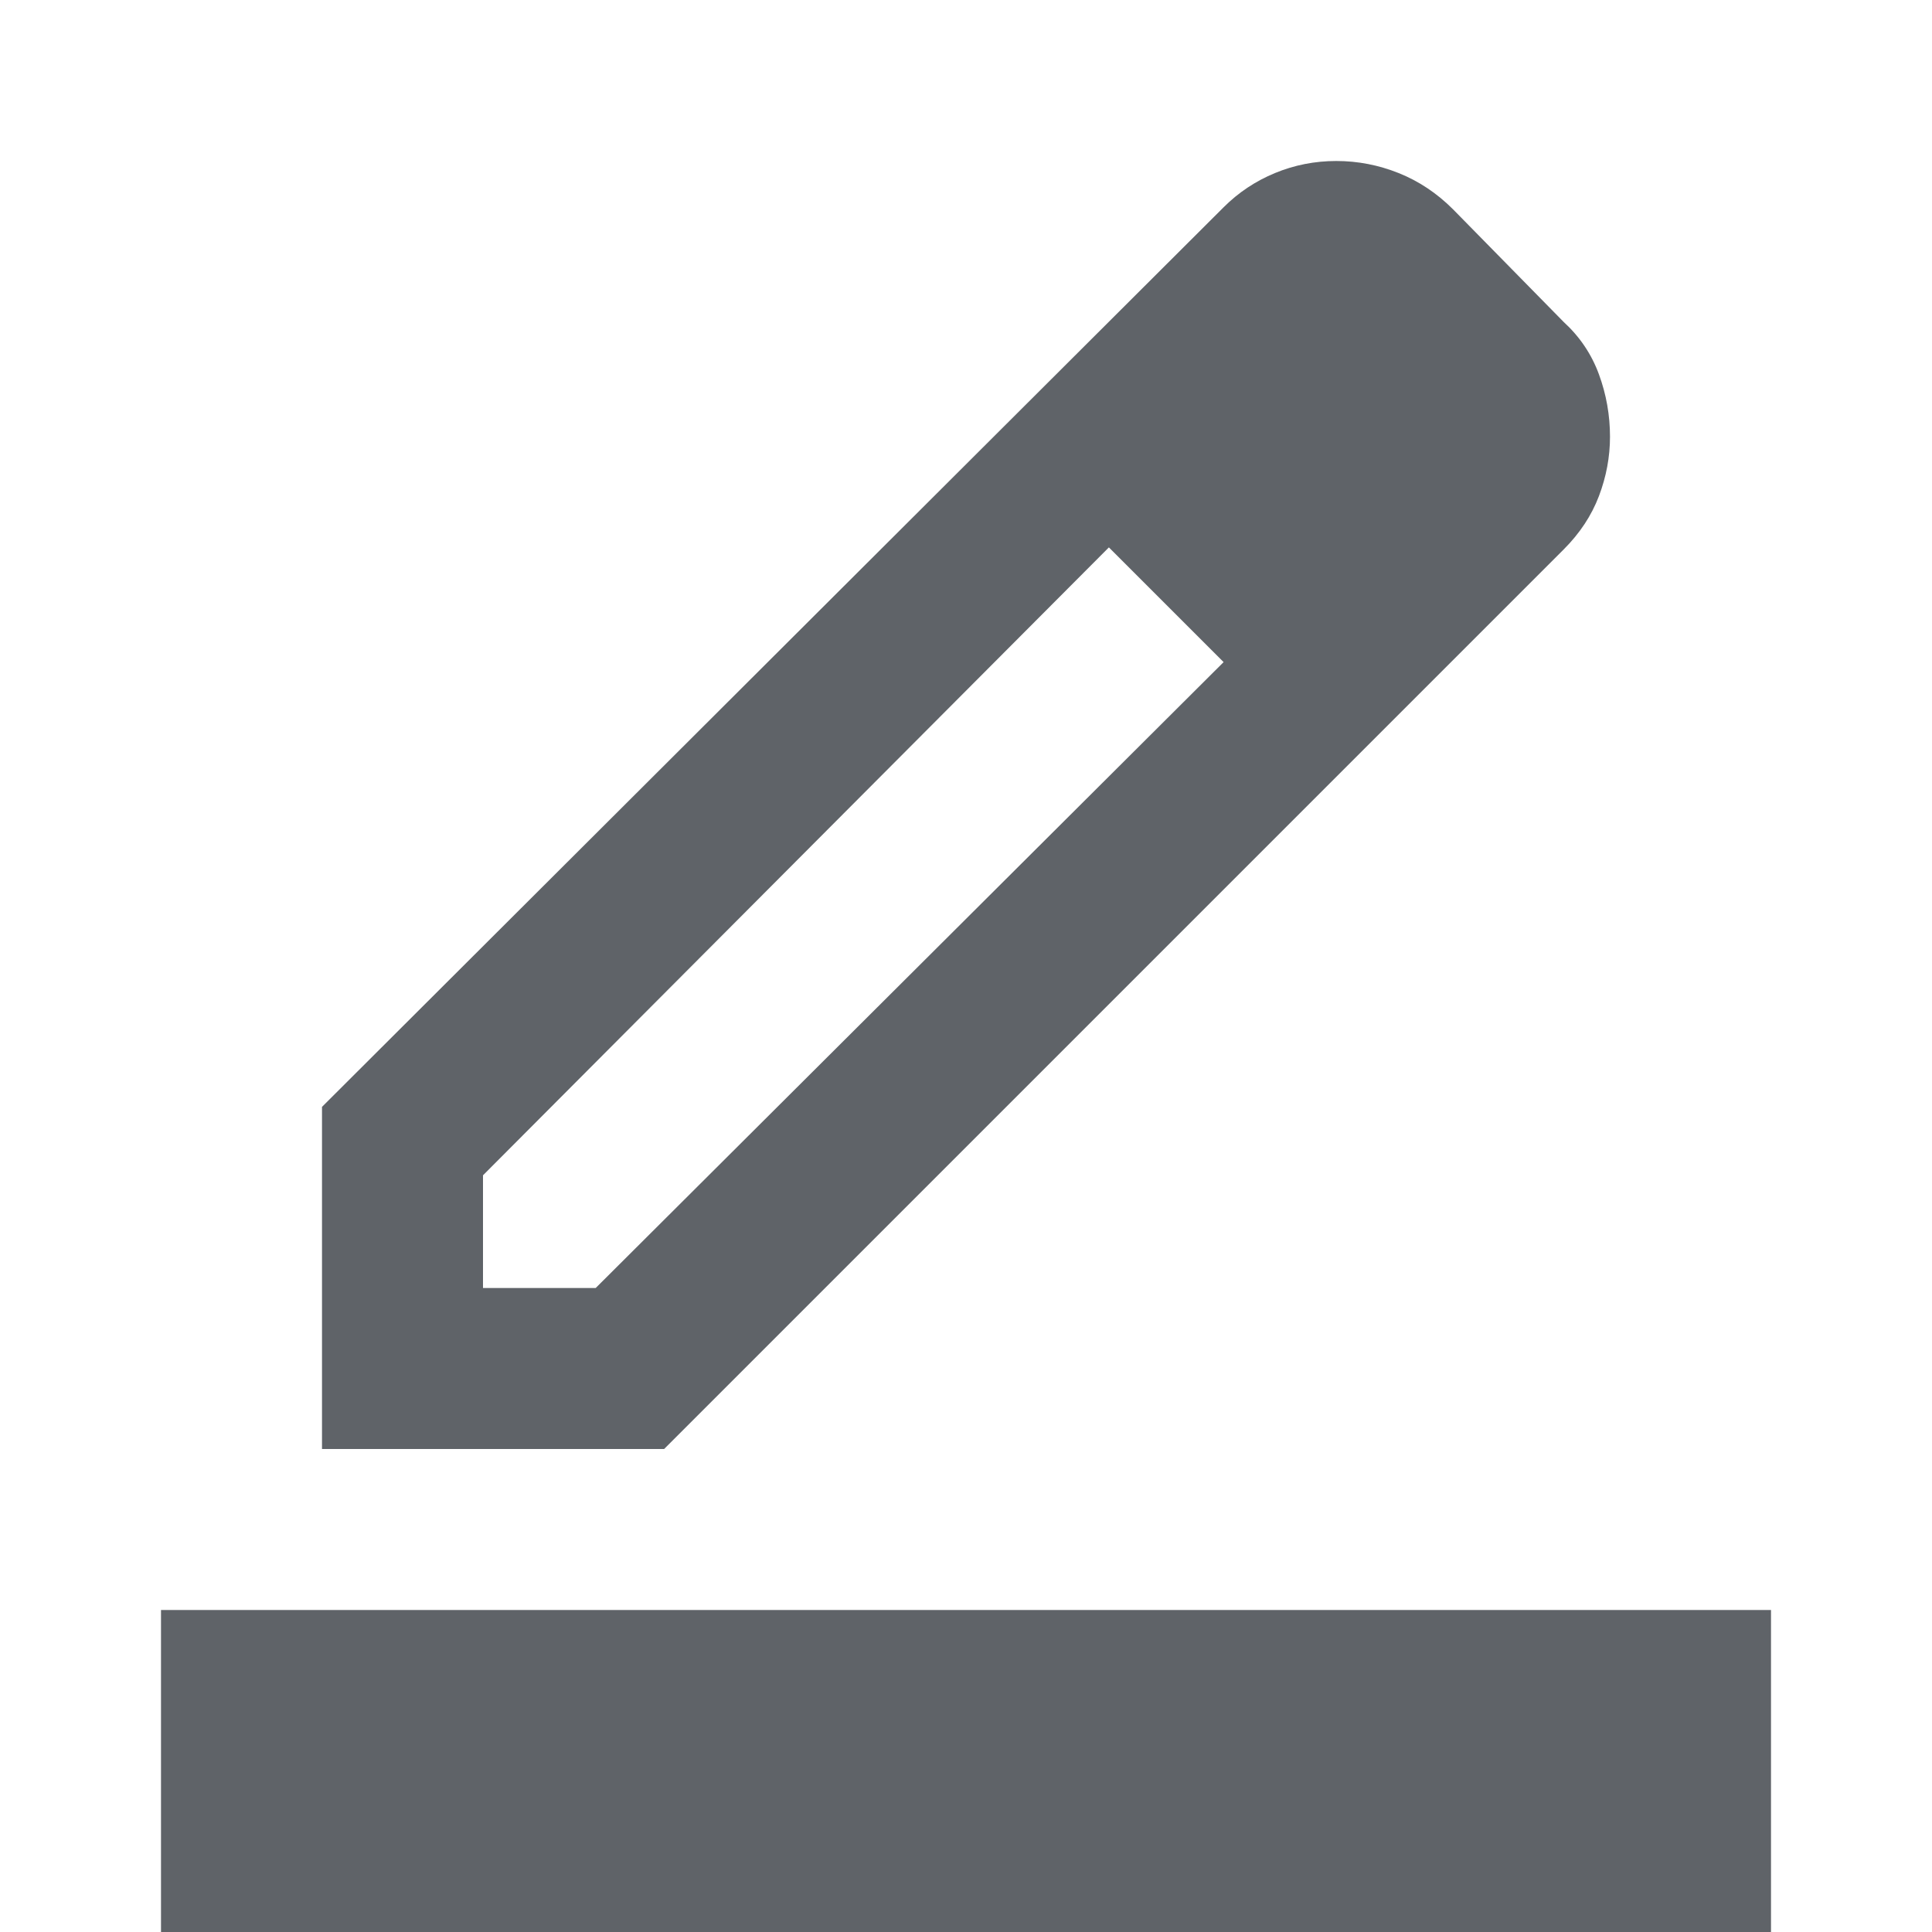
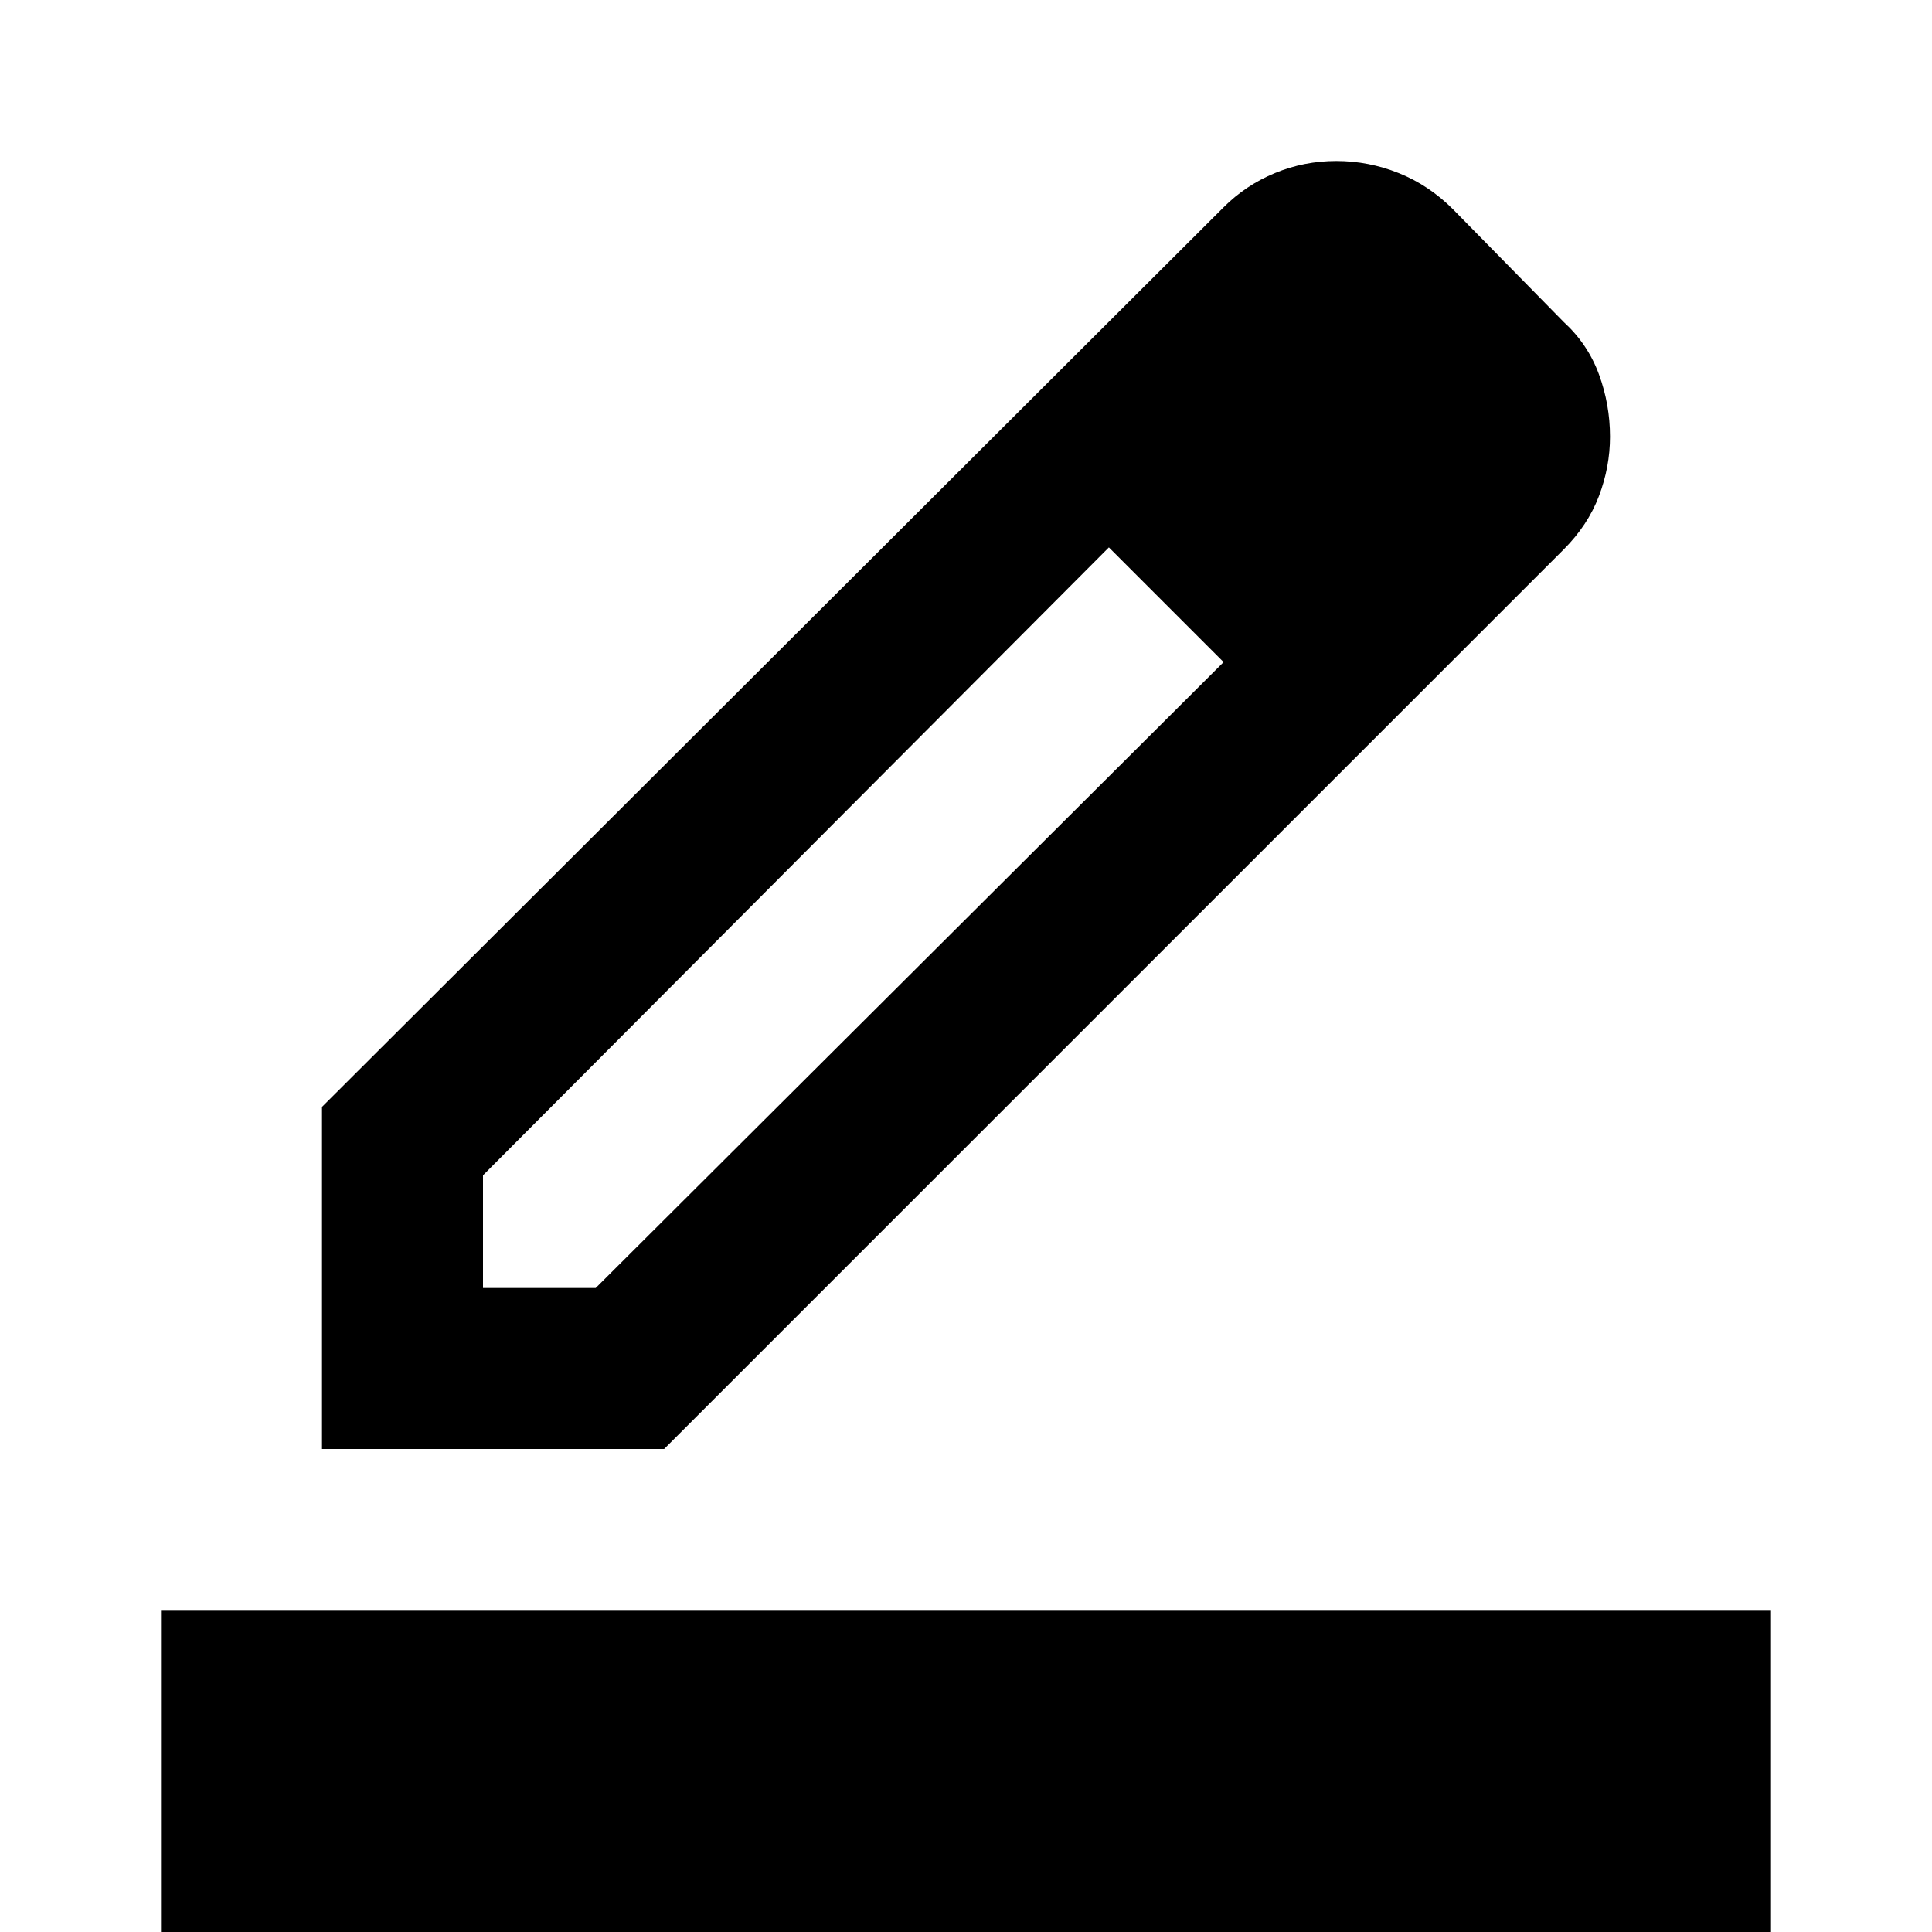
- <svg xmlns="http://www.w3.org/2000/svg" height="24px" viewBox="0 -960 960 960" width="24px" fill="#5f6368">
+ <svg xmlns="http://www.w3.org/2000/svg" height="24px" viewBox="0 -960 960 960" width="24px" fill="#000">
  <path d="M80 0v-160h800V0H80Zm160-320h56l312-311-29-29-28-28-311 312v56Zm-80 80v-170l448-447q11-11 25.5-17t30.5-6q16 0 31 6t27 18l55 56q12 11 17.5 26t5.5 31q0 15-5.5 29.5T777-687L330-240H160Zm560-504-56-56 56 56ZM608-631l-29-29-28-28 57 57Z" />
</svg>
